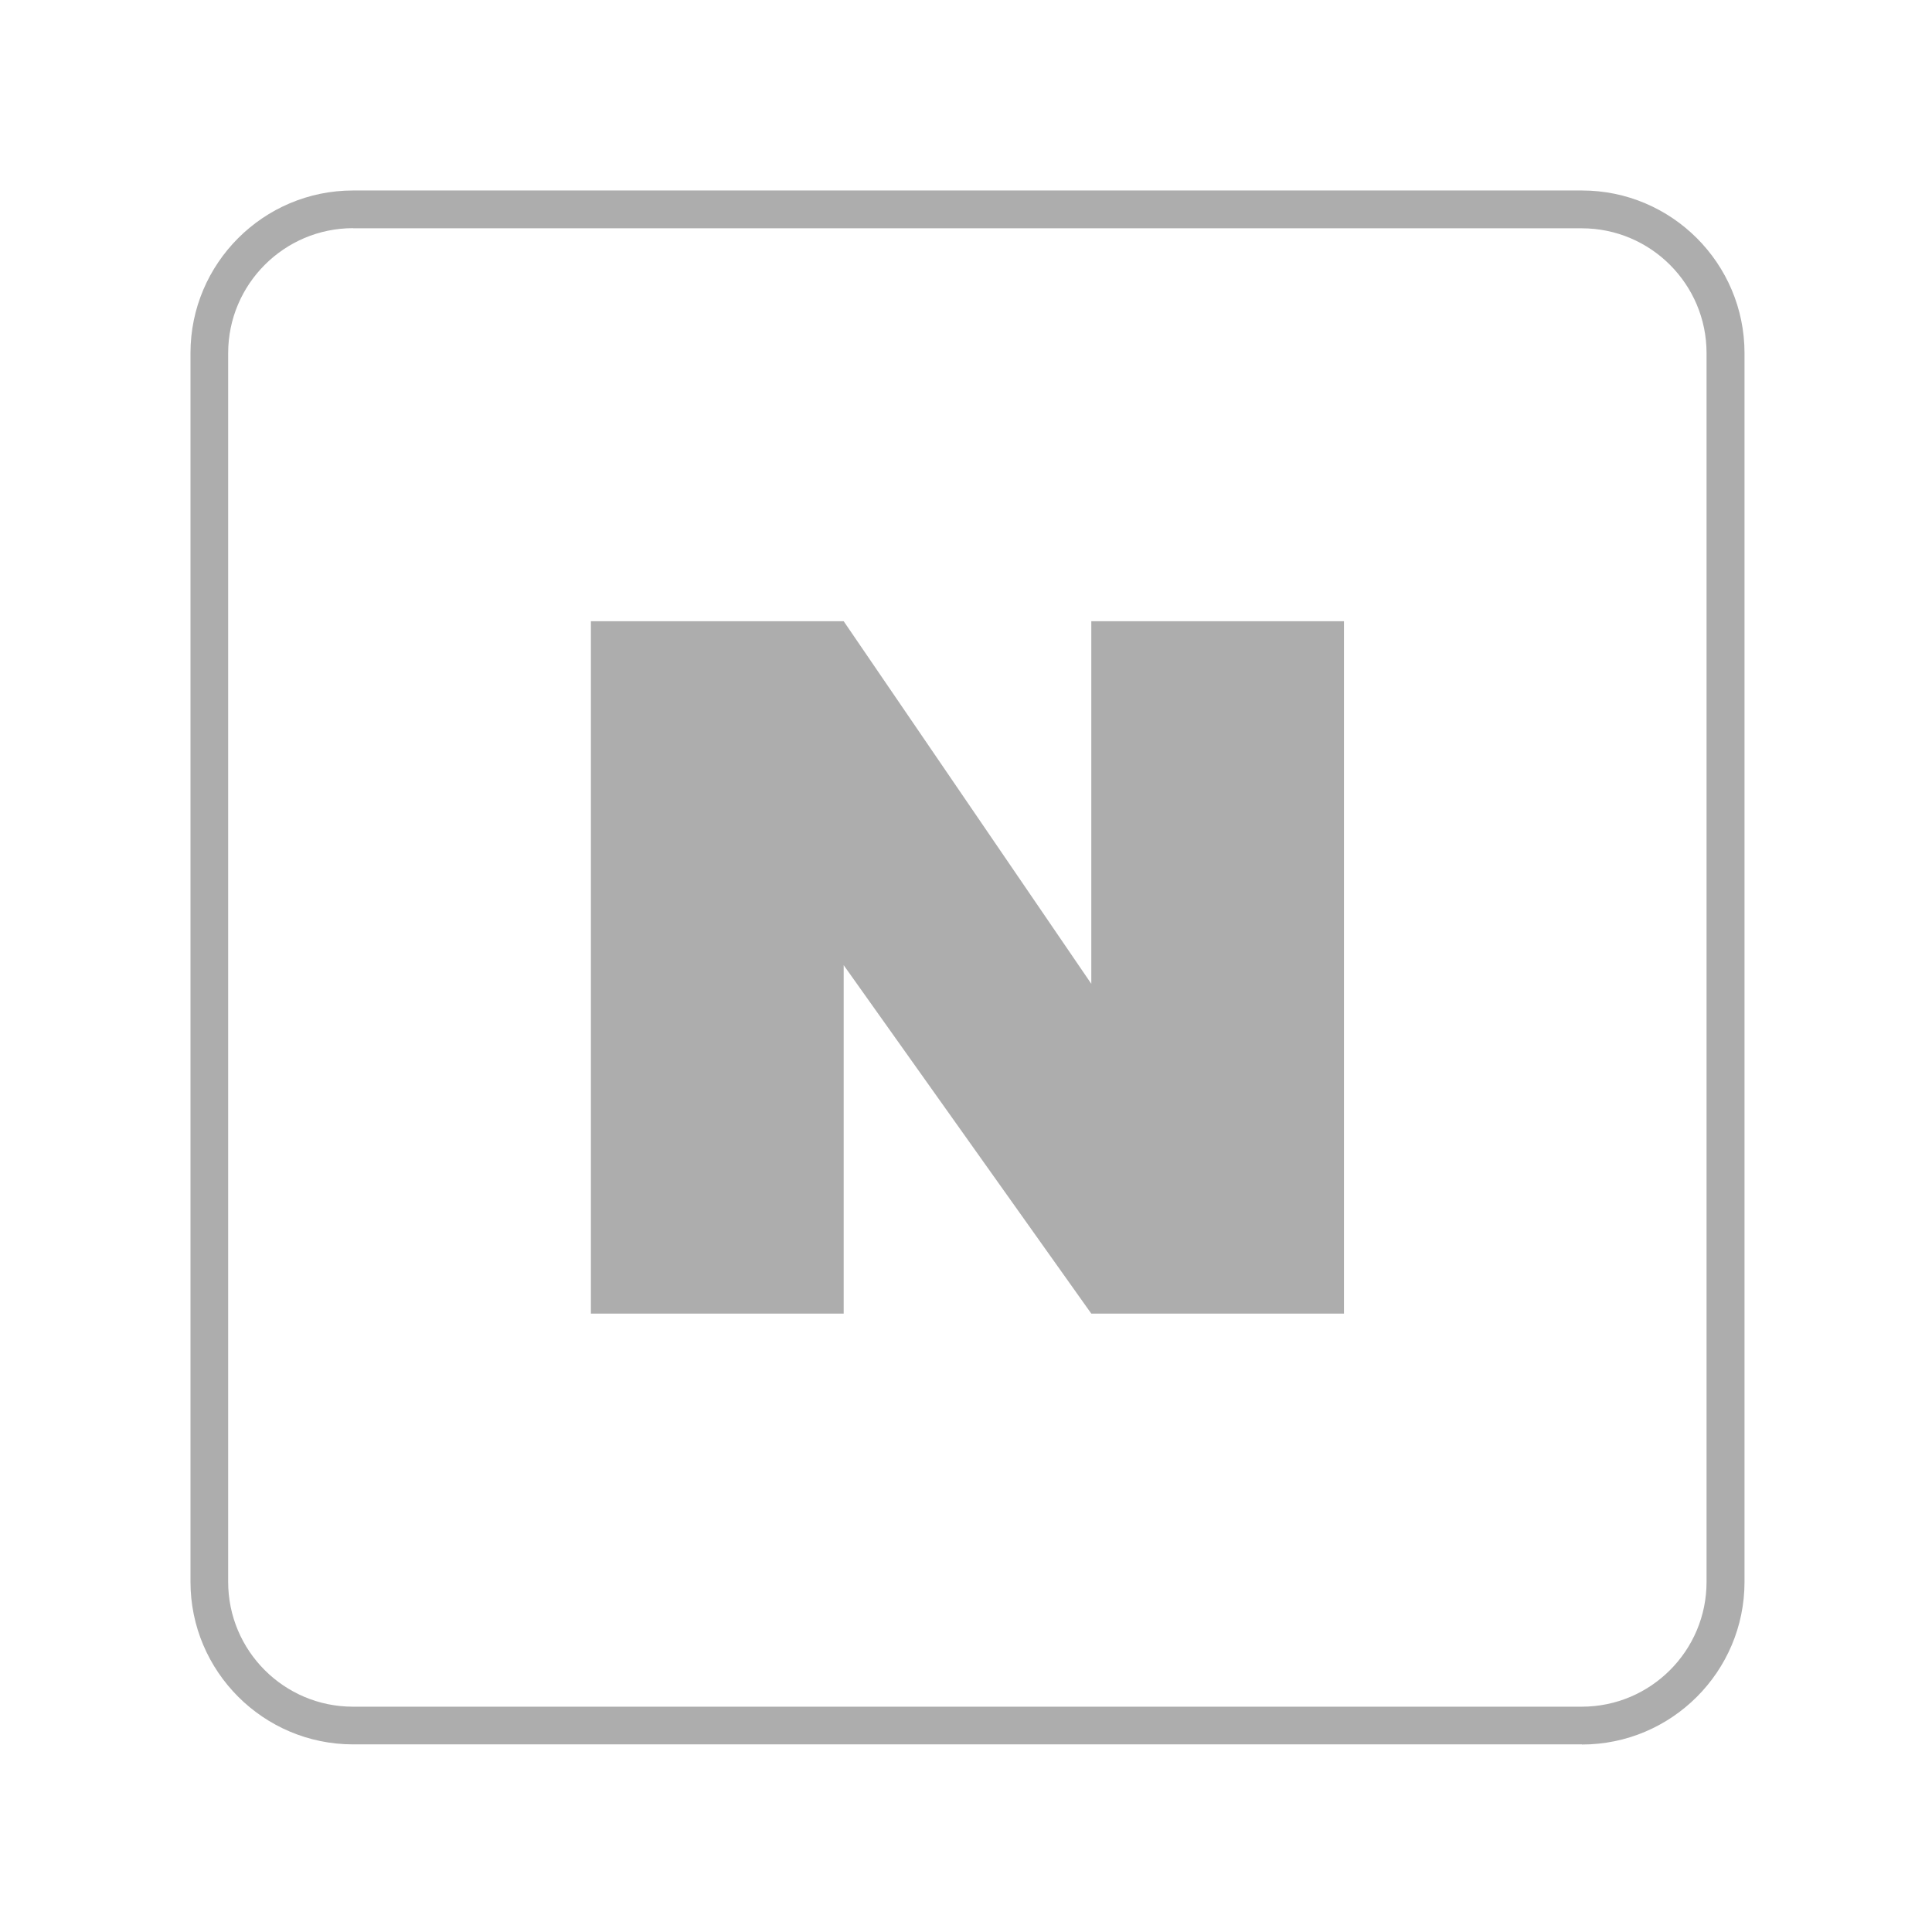
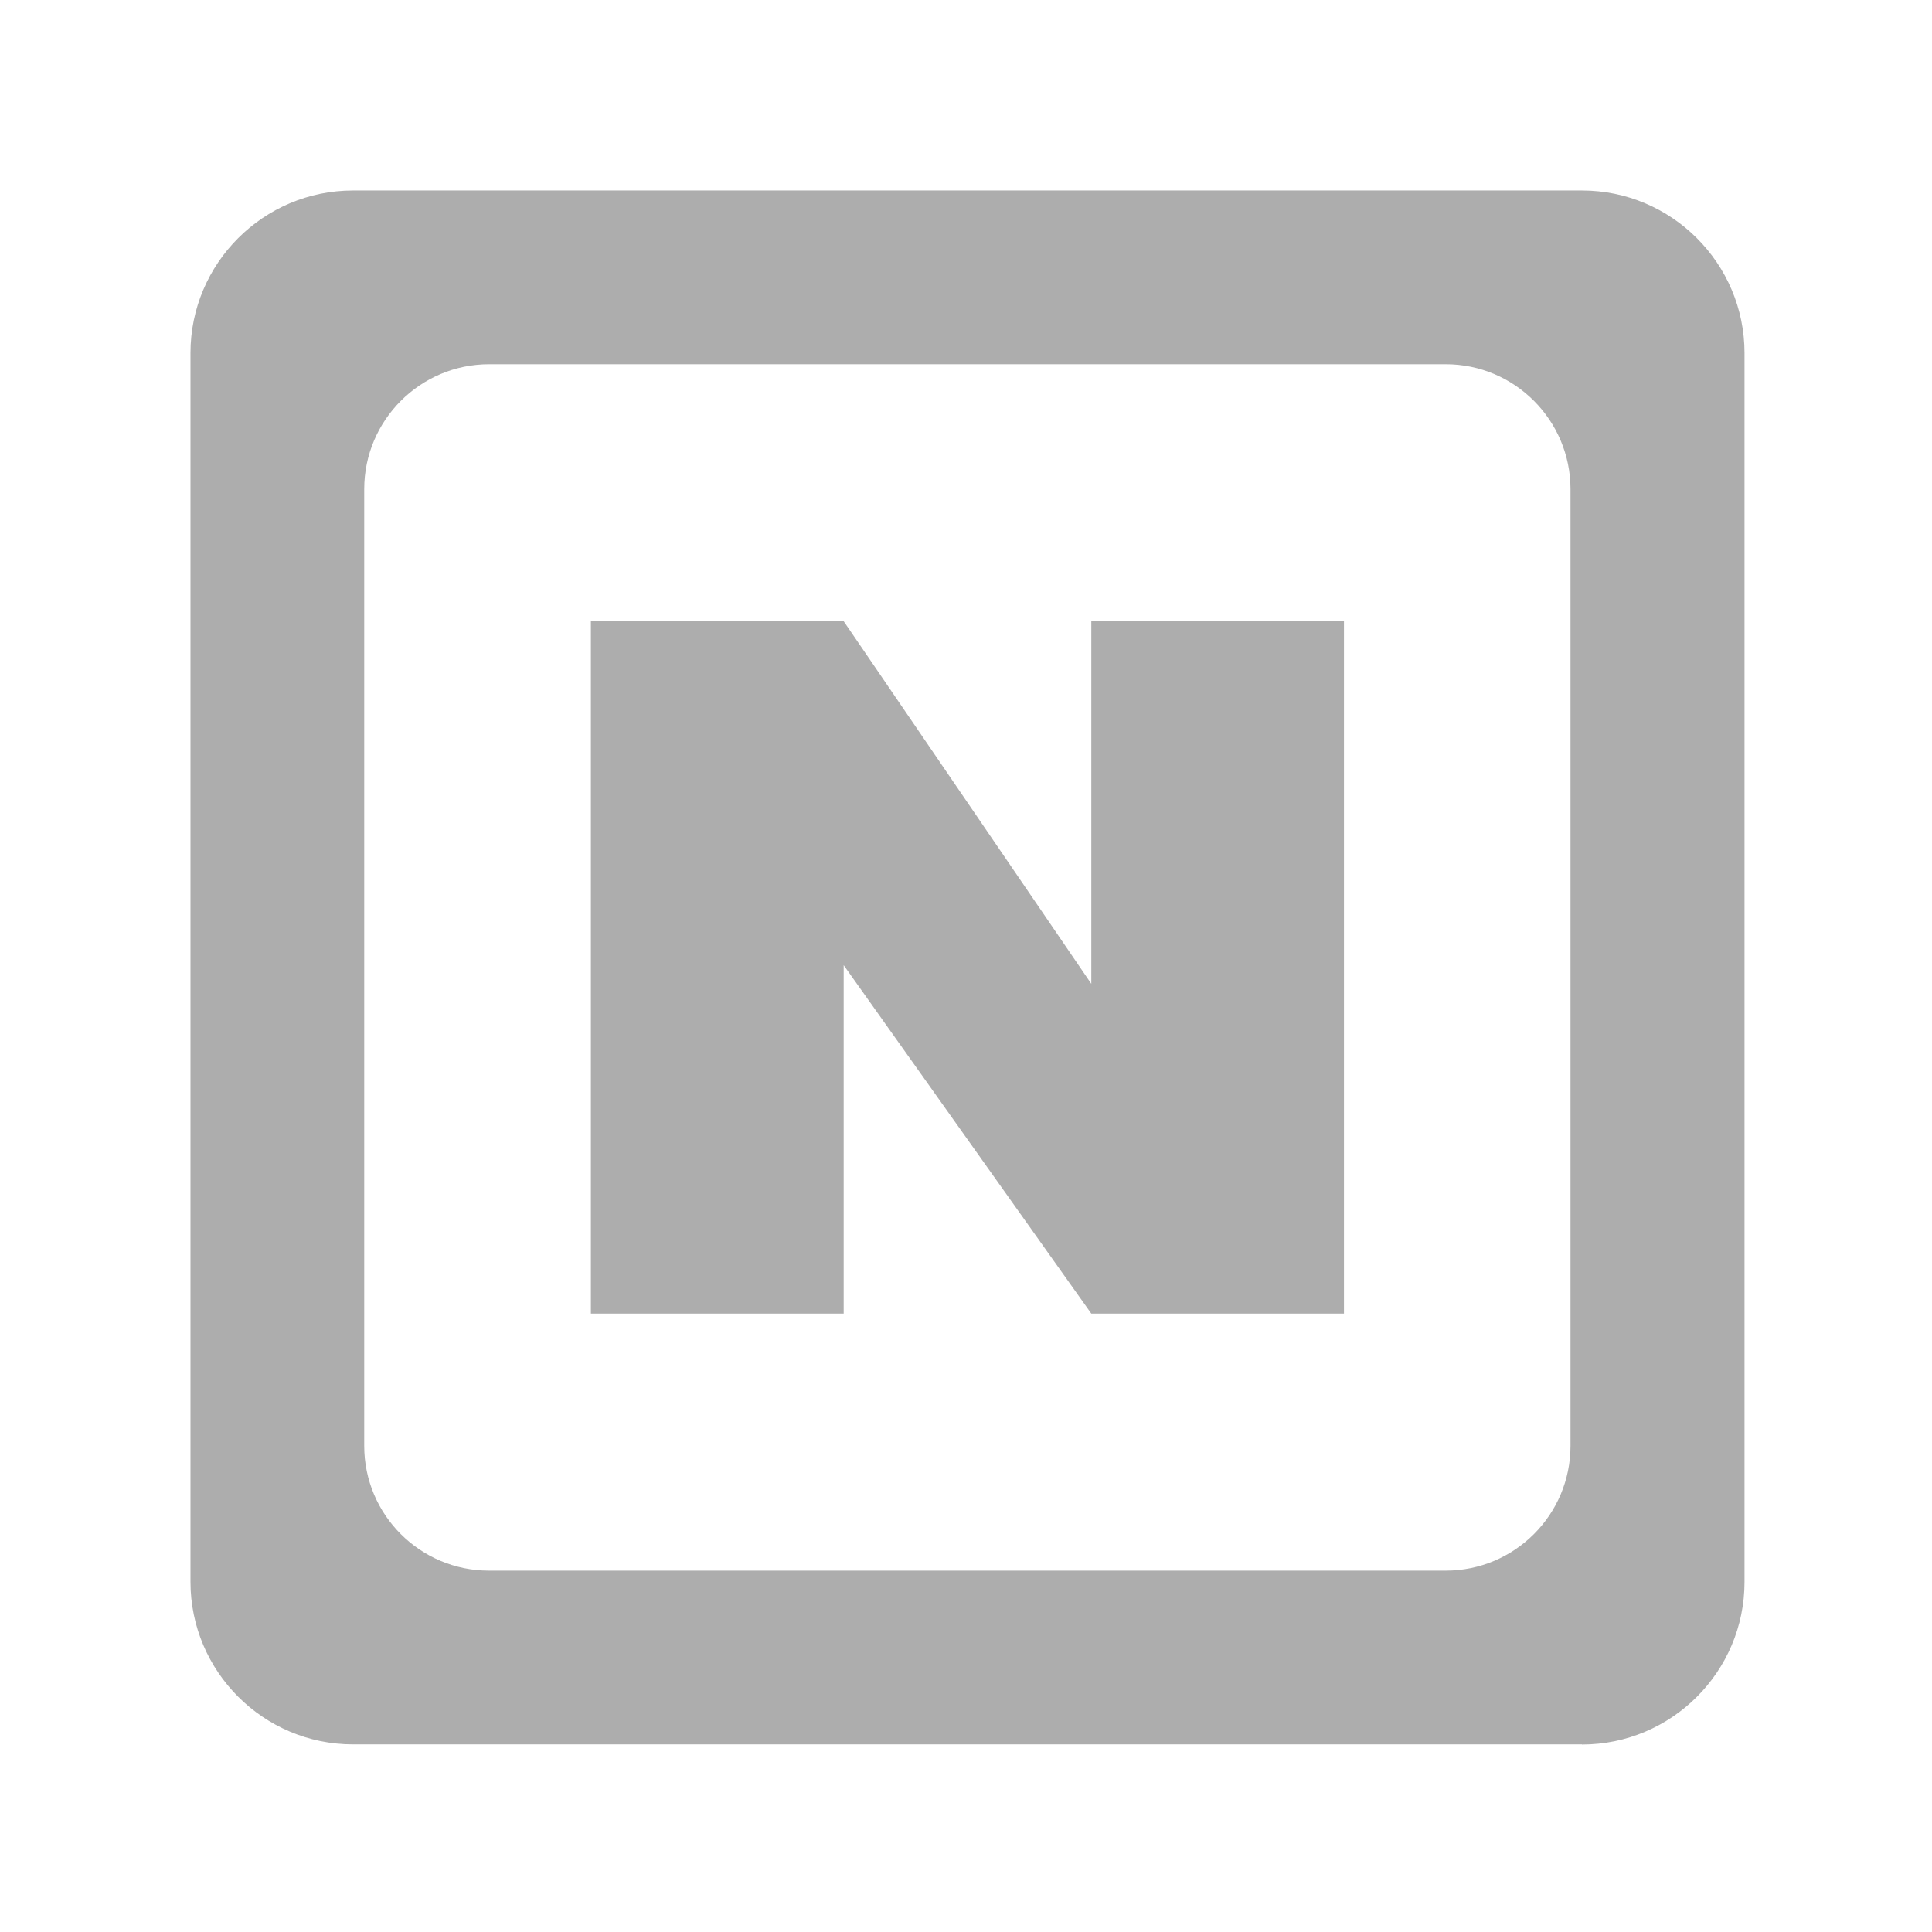
<svg xmlns="http://www.w3.org/2000/svg" width="142" height="142" viewBox="0 0 142 142" fill="none">
-   <path fill-rule="evenodd" clip-rule="evenodd" d="M25.95 128.21H116.27V128.22C122.86 128.22 128.22 122.86 128.22 116.27V25.95C128.22 19.36 122.86 14 116.27 14H25.95C19.36 14 14 19.36 14 25.95V116.26C14 122.85 19.36 128.21 25.95 128.21ZM16.77 25.95C16.77 20.89 20.89 16.77 25.95 16.77V16.78H116.26C121.32 16.78 125.43 20.89 125.43 25.95V116.27C125.43 121.33 121.32 125.44 116.26 125.44H25.94C20.88 125.44 16.77 121.33 16.77 116.27V25.95ZM98.78 96.55V45.66H80.21V72.31L62.01 45.66H43.43V96.55H62.01V70.94L80.21 96.55H98.78Z" fill="#ADADAD" />
+   <path fill-rule="evenodd" clip-rule="evenodd" d="M25.95 128.21H116.27V128.22C122.86 128.22 128.22 122.86 128.22 116.27V25.95C128.22 19.36 122.86 14 116.27 14H25.95C19.36 14 14 19.36 14 25.95V116.26C14 122.85 19.36 128.21 25.95 128.21ZM26.77 35.95C26.77 30.89 30.89 26.77 35.95 26.77H106.26C111.32 26.77 115.43 30.89 115.43 35.95V106.27C115.43 111.33 111.32 115.44 106.26 115.44H35.94C30.88 115.44 26.77 111.33 26.77 106.27V35.95ZM98.78 96.55V45.66H80.21V72.31L62.01 45.66H43.43V96.55H62.01V70.94L80.21 96.55H98.78Z" fill="#ADADAD" />
</svg>
